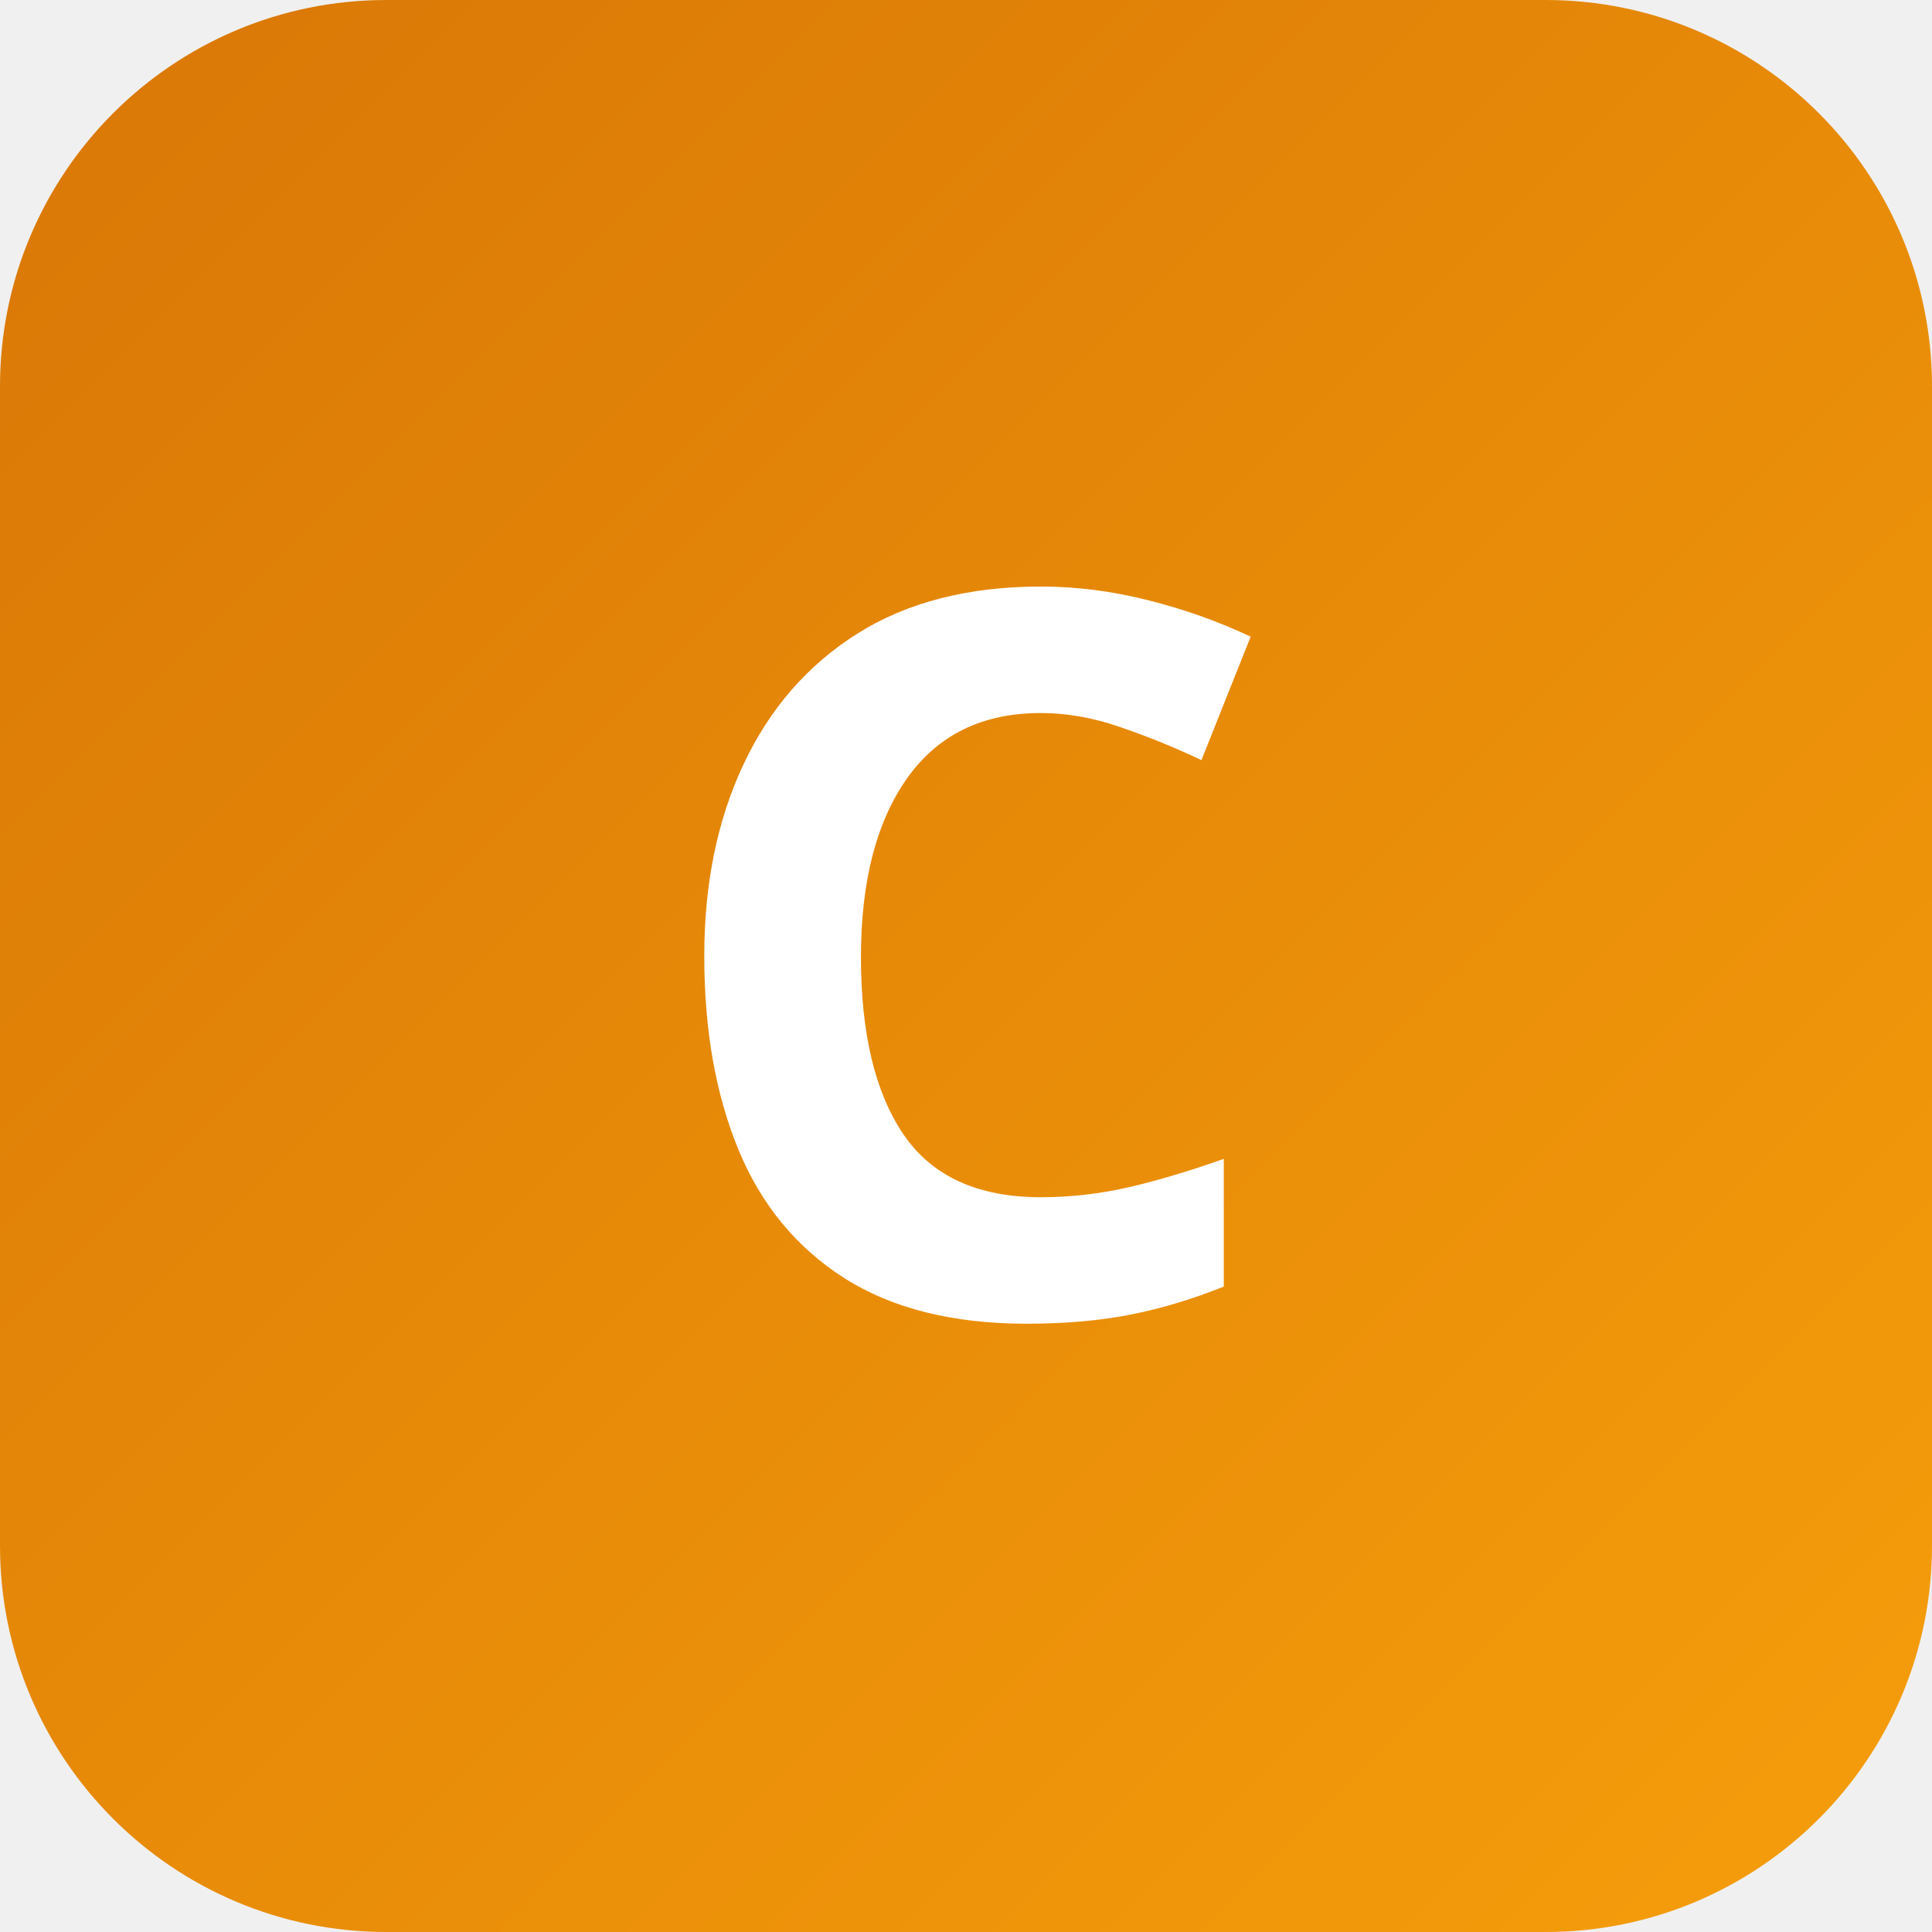
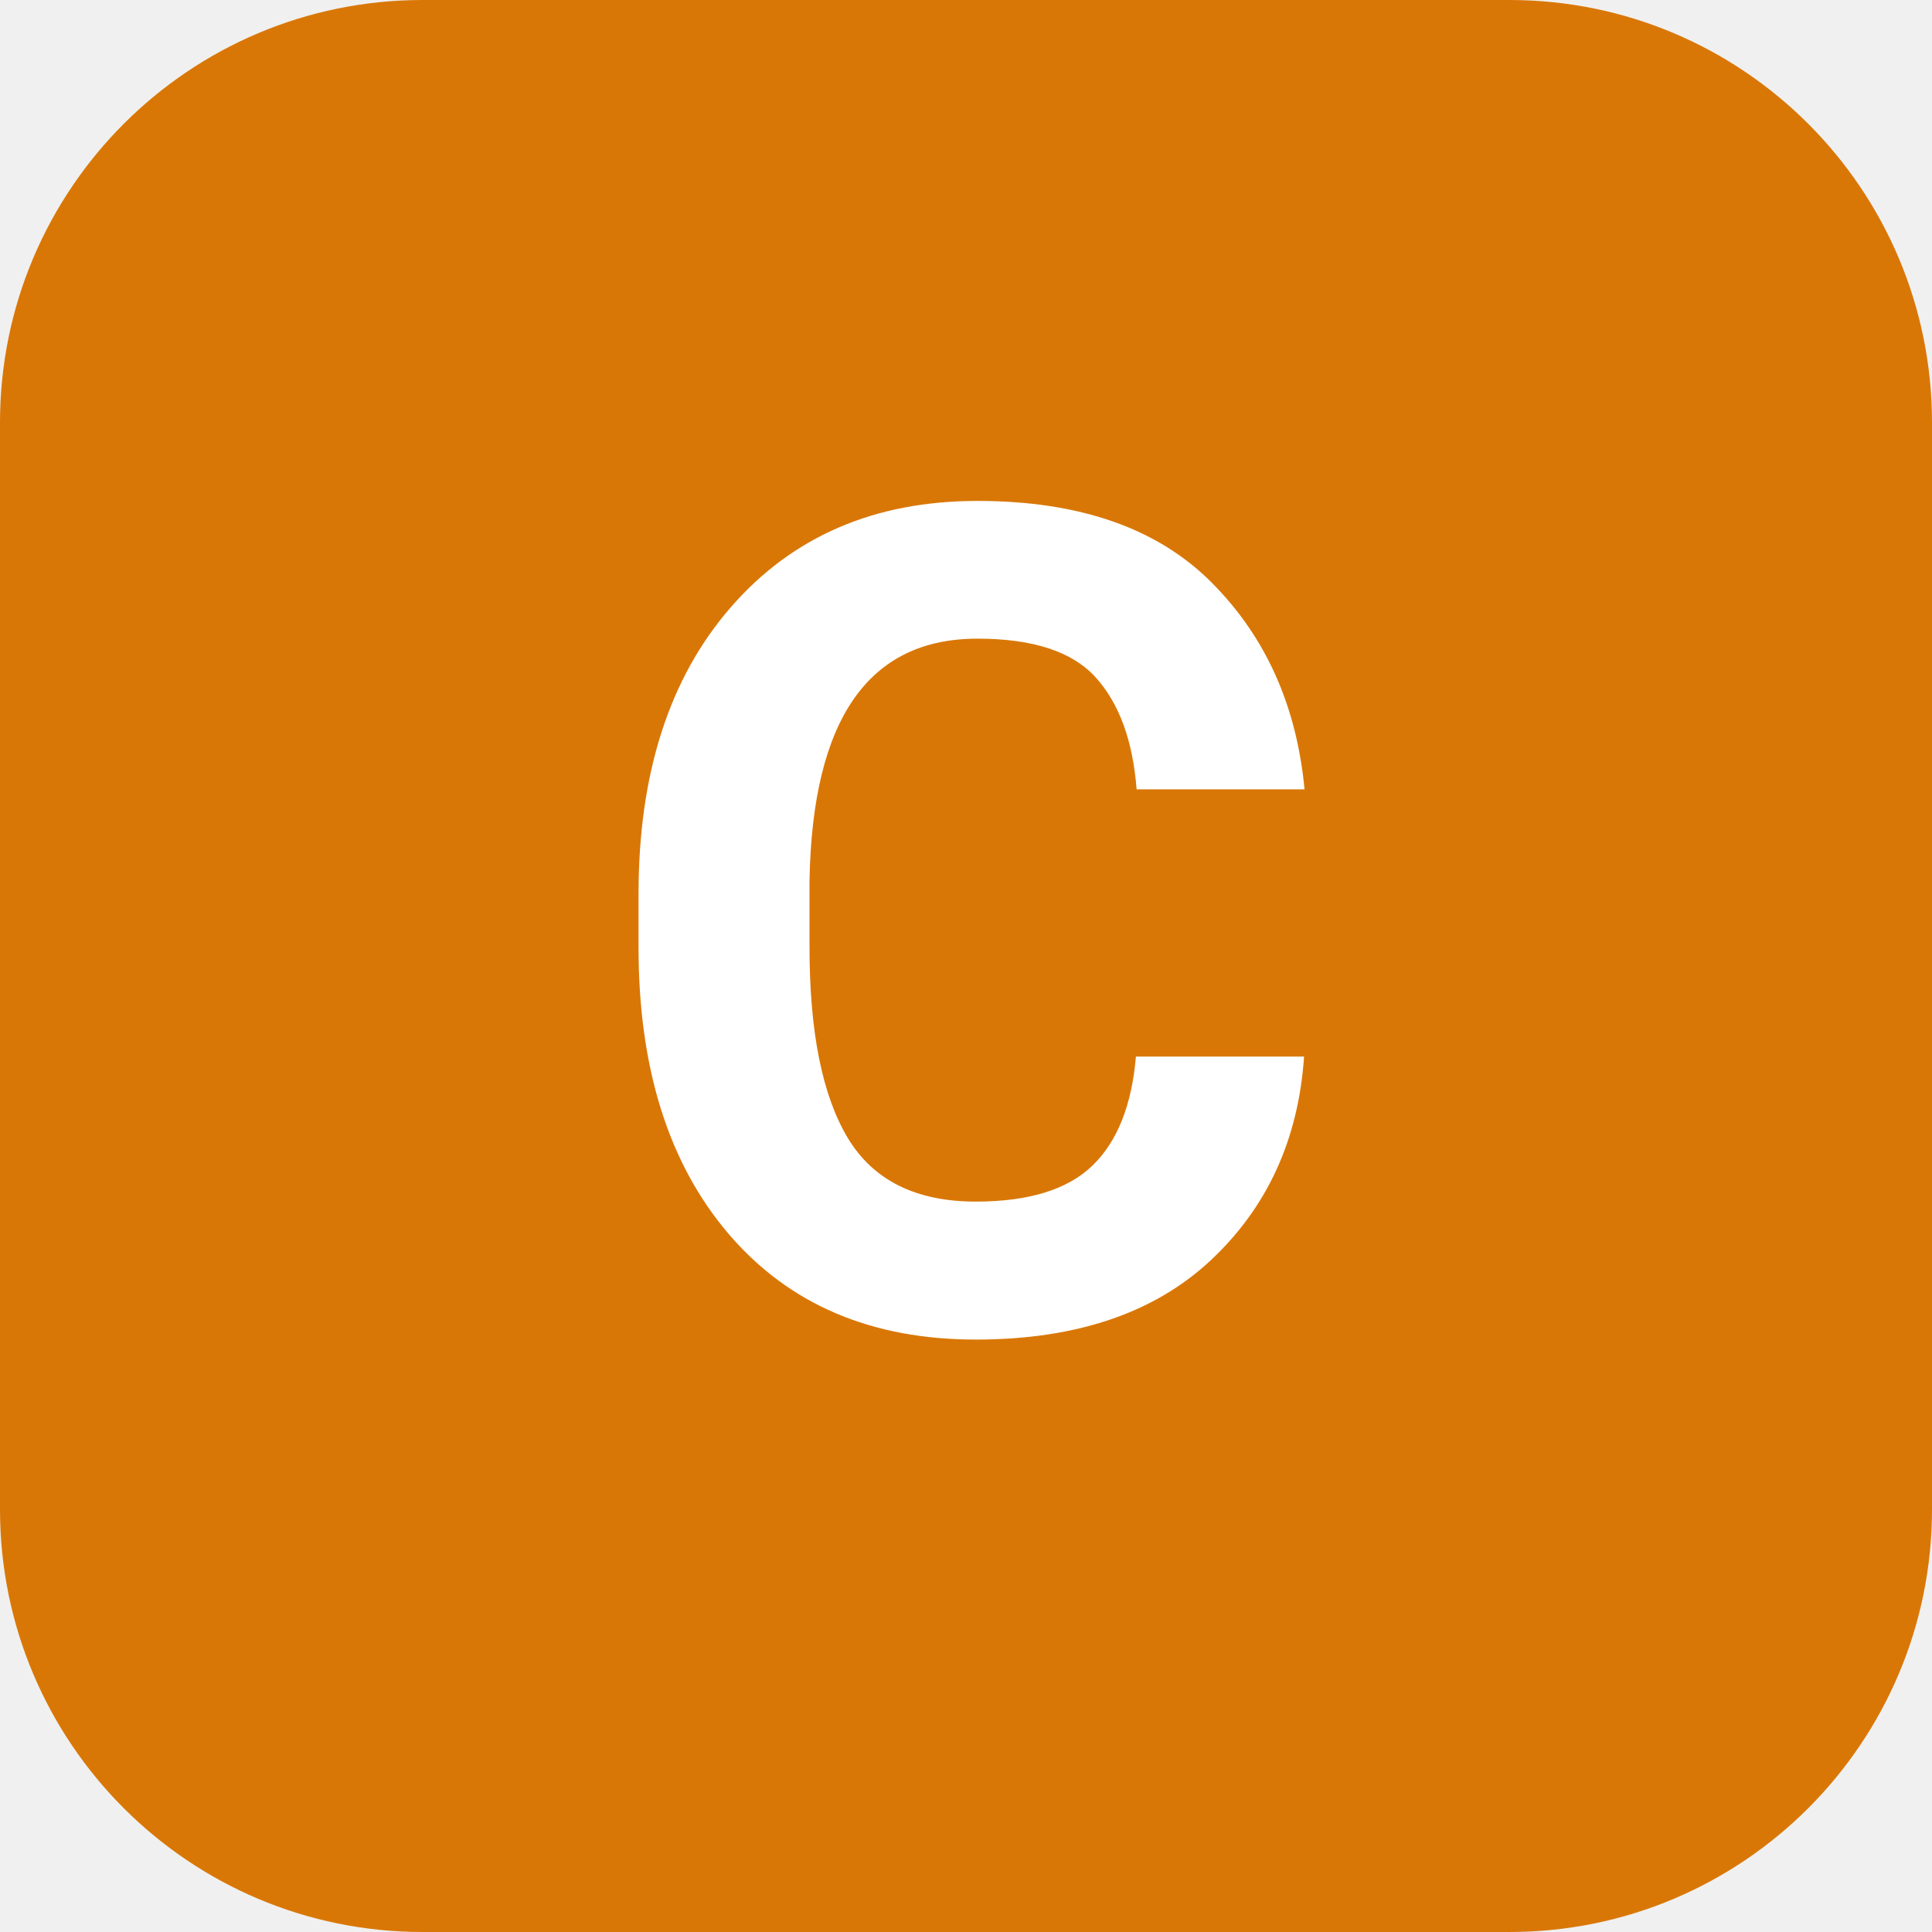
- <svg xmlns="http://www.w3.org/2000/svg" viewBox="0 0 100 100" fill="none">
-   <defs>
-     <linearGradient id="cg" x1="0%" y1="0%" x2="100%" y2="100%">
-       <stop offset="0%" style="stop-color:#D97706" />
-       <stop offset="100%" style="stop-color:#F59E0B" />
-     </linearGradient>
-   </defs>
-   <rect width="100" height="100" rx="20" fill="url(#cg)" />
-   <text x="50" y="68" font-size="52" font-weight="bold" font-family="system-ui" text-anchor="middle" fill="white">C</text>
+ <svg xmlns="http://www.w3.org/2000/svg" width="128" height="128" viewBox="0 0 128 128">
+   <rect width="128" height="128" rx="28" fill="#D97706" />
+   <text x="64" y="88" font-size="76" font-weight="700" font-family="-apple-system,BlinkMacSystemFont,Segoe UI,Roboto,sans-serif" text-anchor="middle" fill="white">C</text>
</svg>
